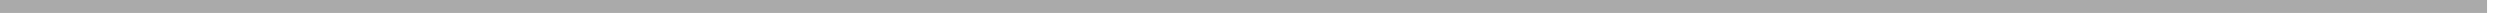
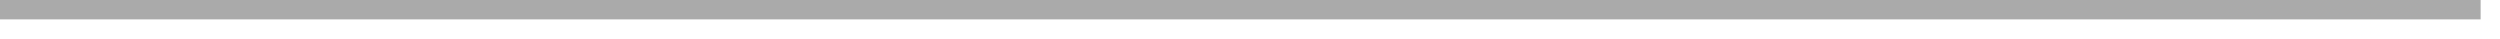
- <svg xmlns="http://www.w3.org/2000/svg" version="1.1" width="193px" height="2px">
-   <g transform="matrix(1 0 0 1 -128 -1012 )">
-     <path d="M 128 1012.5  L 320 1012.5  " stroke-width="1" stroke="#aaaaaa" fill="none" />
+ <svg xmlns="http://www.w3.org/2000/svg" version="1.1" width="129px" height="2px">
+   <g transform="matrix(1 0 0 1 -219 -1375 )">
+     <path d="M 219 1375.5  L 347 1375.5  " stroke-width="1" stroke="#aaaaaa" fill="none" />
  </g>
</svg>
